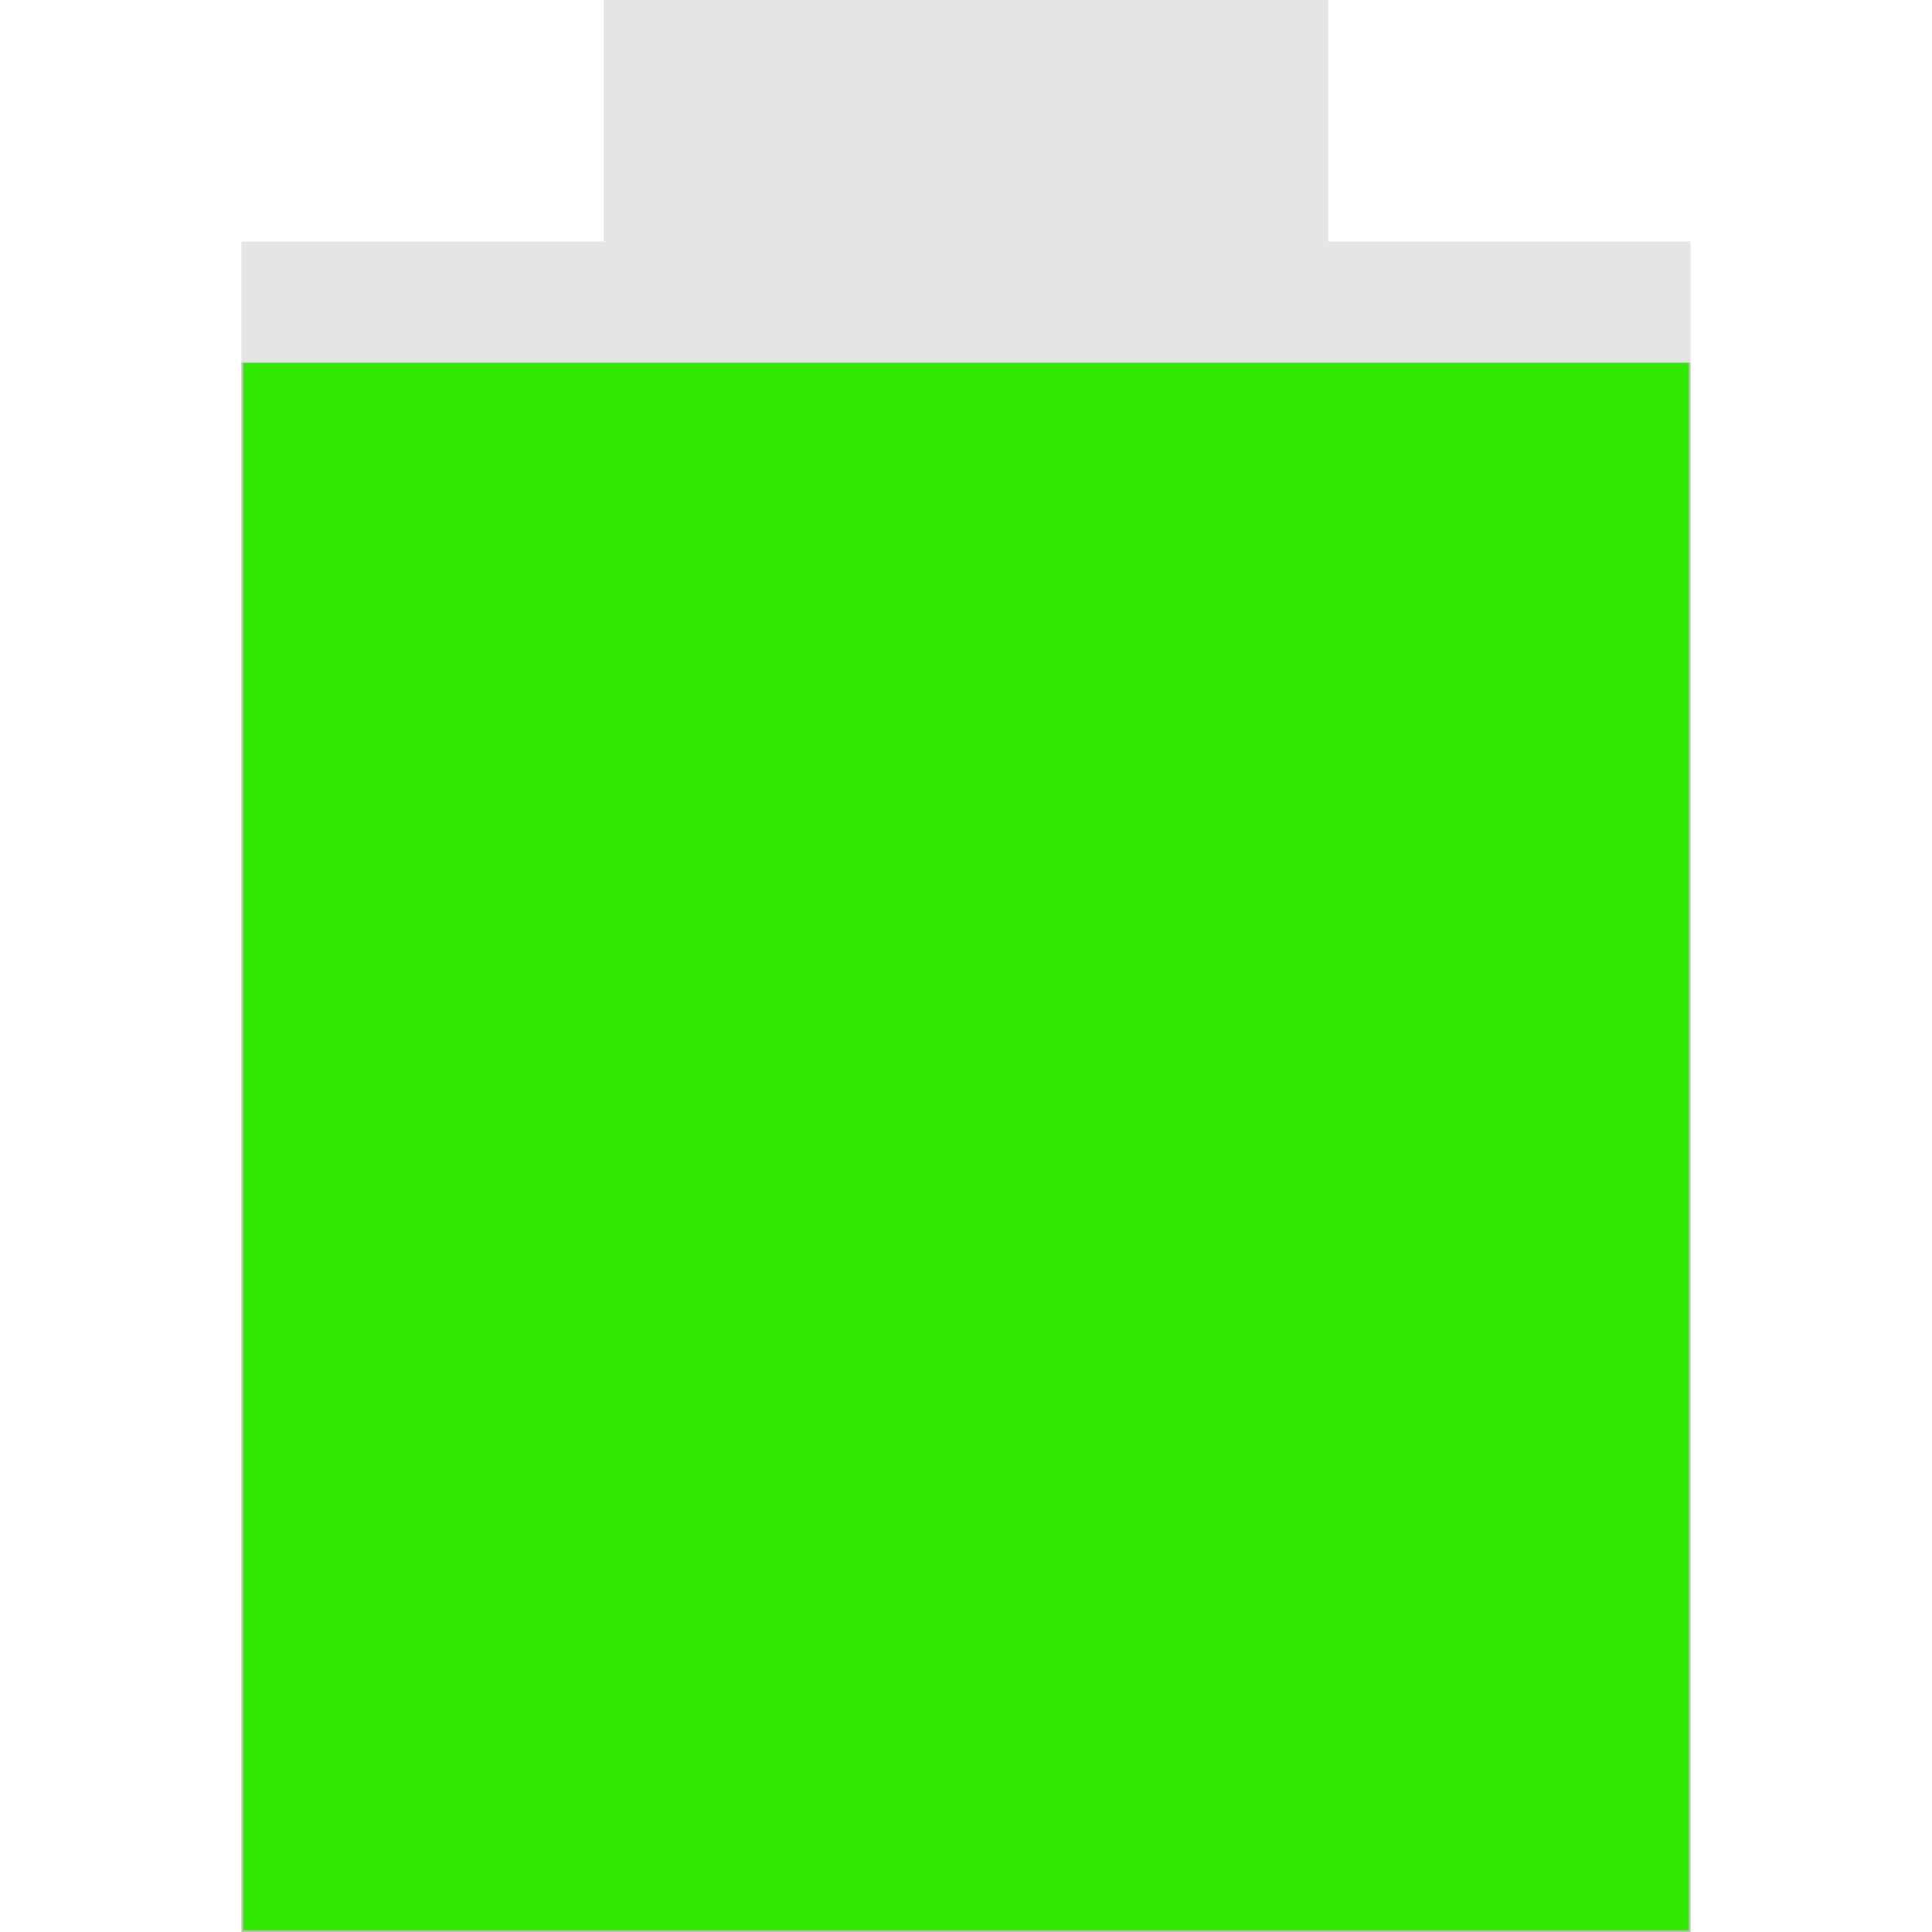
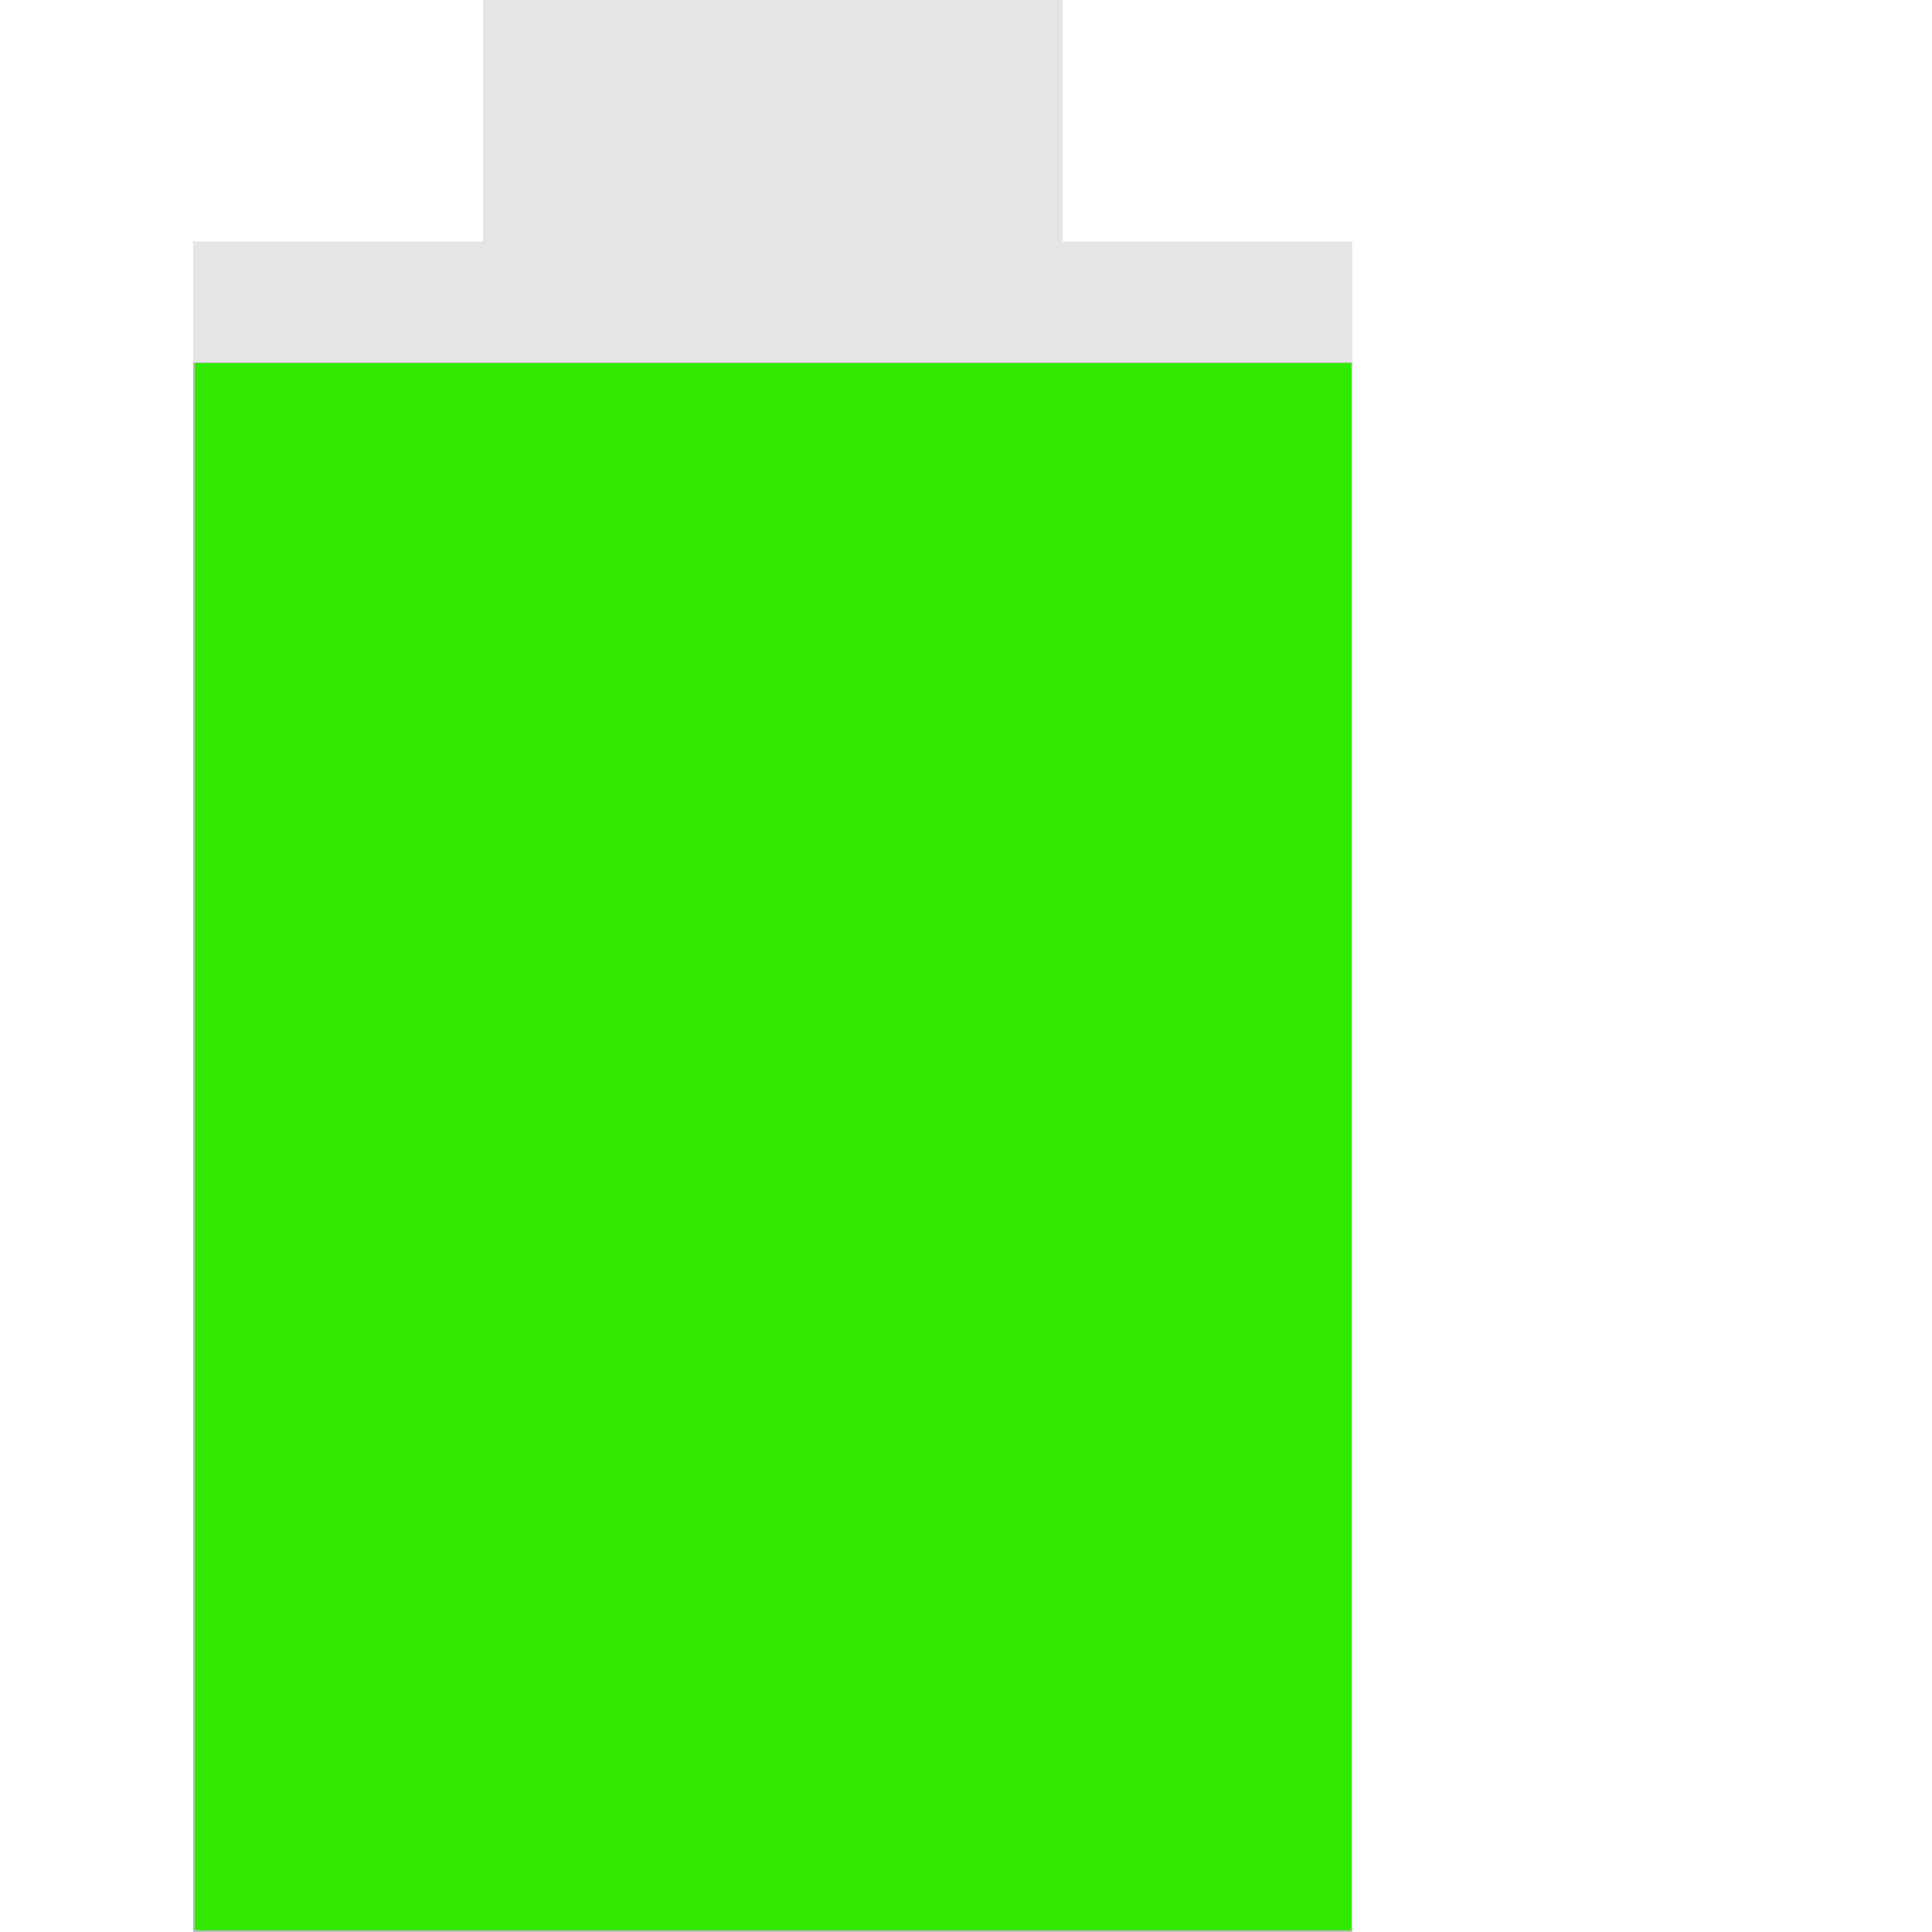
<svg xmlns="http://www.w3.org/2000/svg" viewBox="0 0 16 16" version="1.1" id="svg8">
  <defs id="defs12" />
-   <g fill="#bebebe" id="g6">
-     <path opacity=".4" d="m5 0v2h-3v14h12v-14h-3v-2z" id="path2" />
-     <path stroke-width="1.14" d="m2 3v13h12v-13z" id="path4" />
+   <g transform="scale(0.8,1)">
+     <g fill="#bebebe" id="g6">
+       <path opacity=".4" d="m5 0v2h-3v14h12v-14h-3v-2z" id="path2" />
+       <path stroke-width="1.14" d="m2 3v13h12v-13z" id="path4" />
+     </g>
+     <path style="fill:#31e900;stroke-width:0.027" d="M 2.014,9.497 V 3.007 H 8 13.986 V 9.497 15.986 H 8 2.014 Z" id="path839" />
  </g>
-   <path style="fill:#31e900;stroke-width:0.027" d="M 2.014,9.497 V 3.007 H 8 13.986 V 9.497 15.986 H 8 2.014 Z" id="path839" />
</svg>
